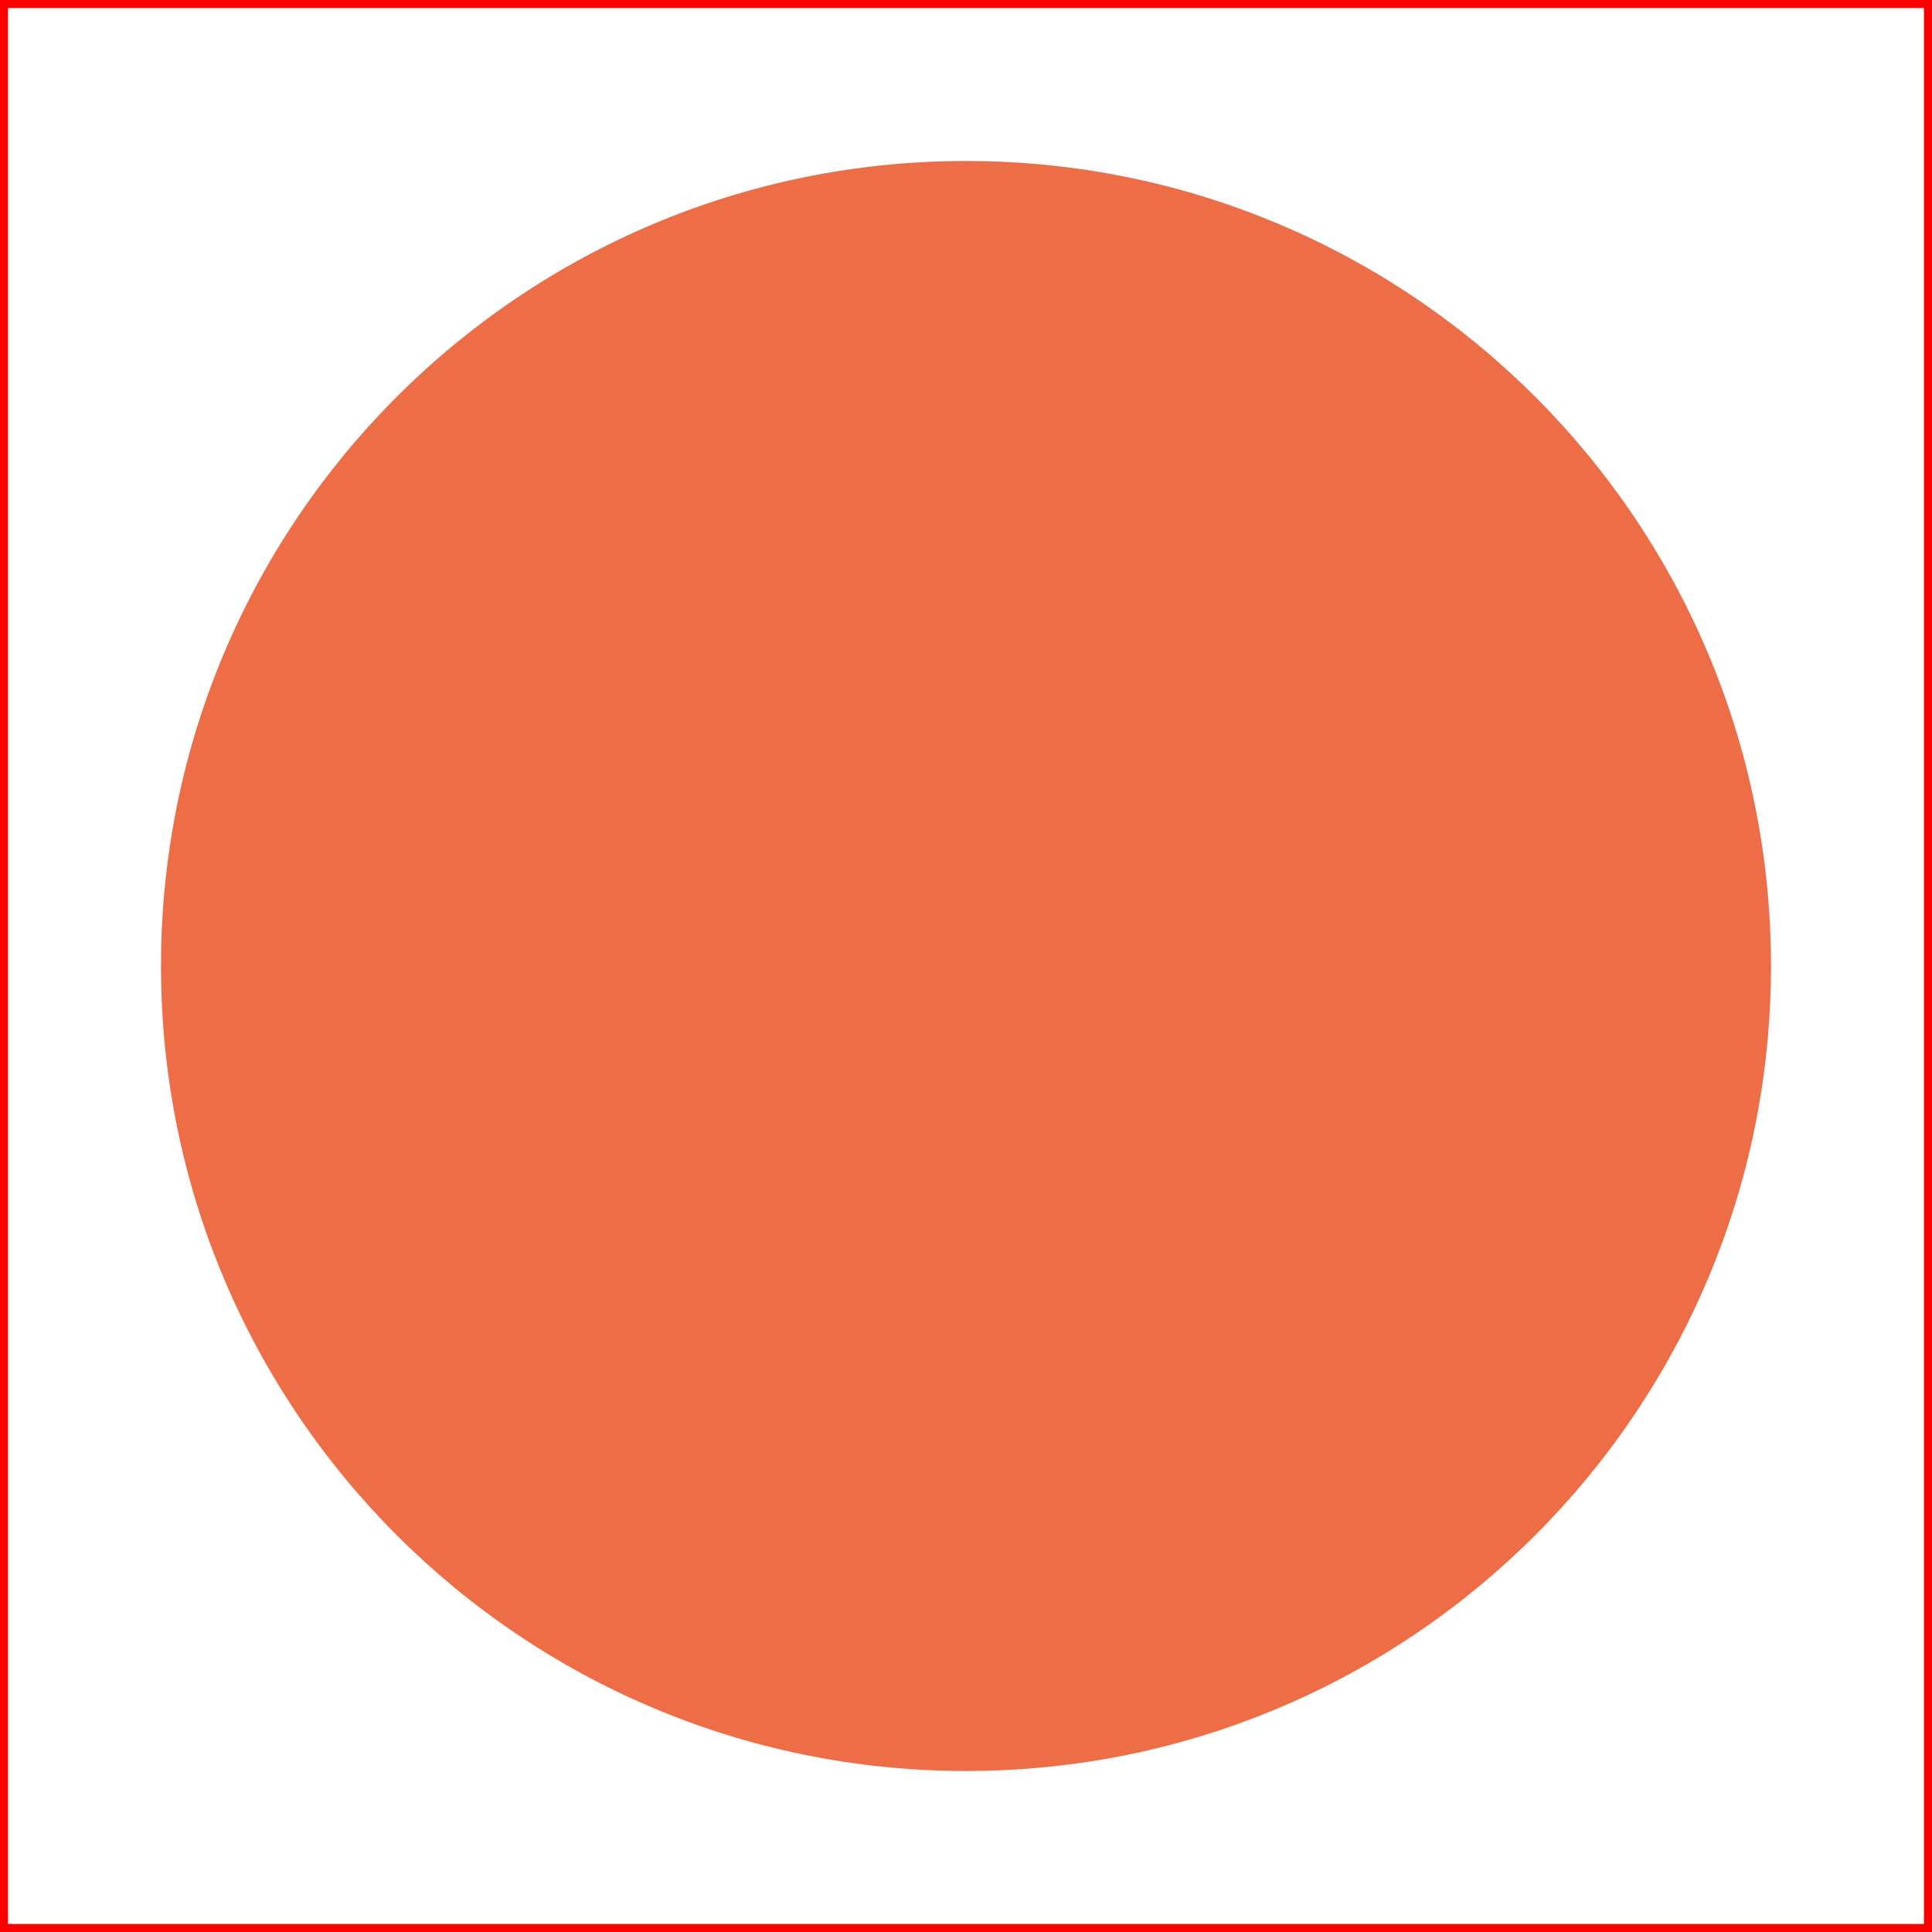
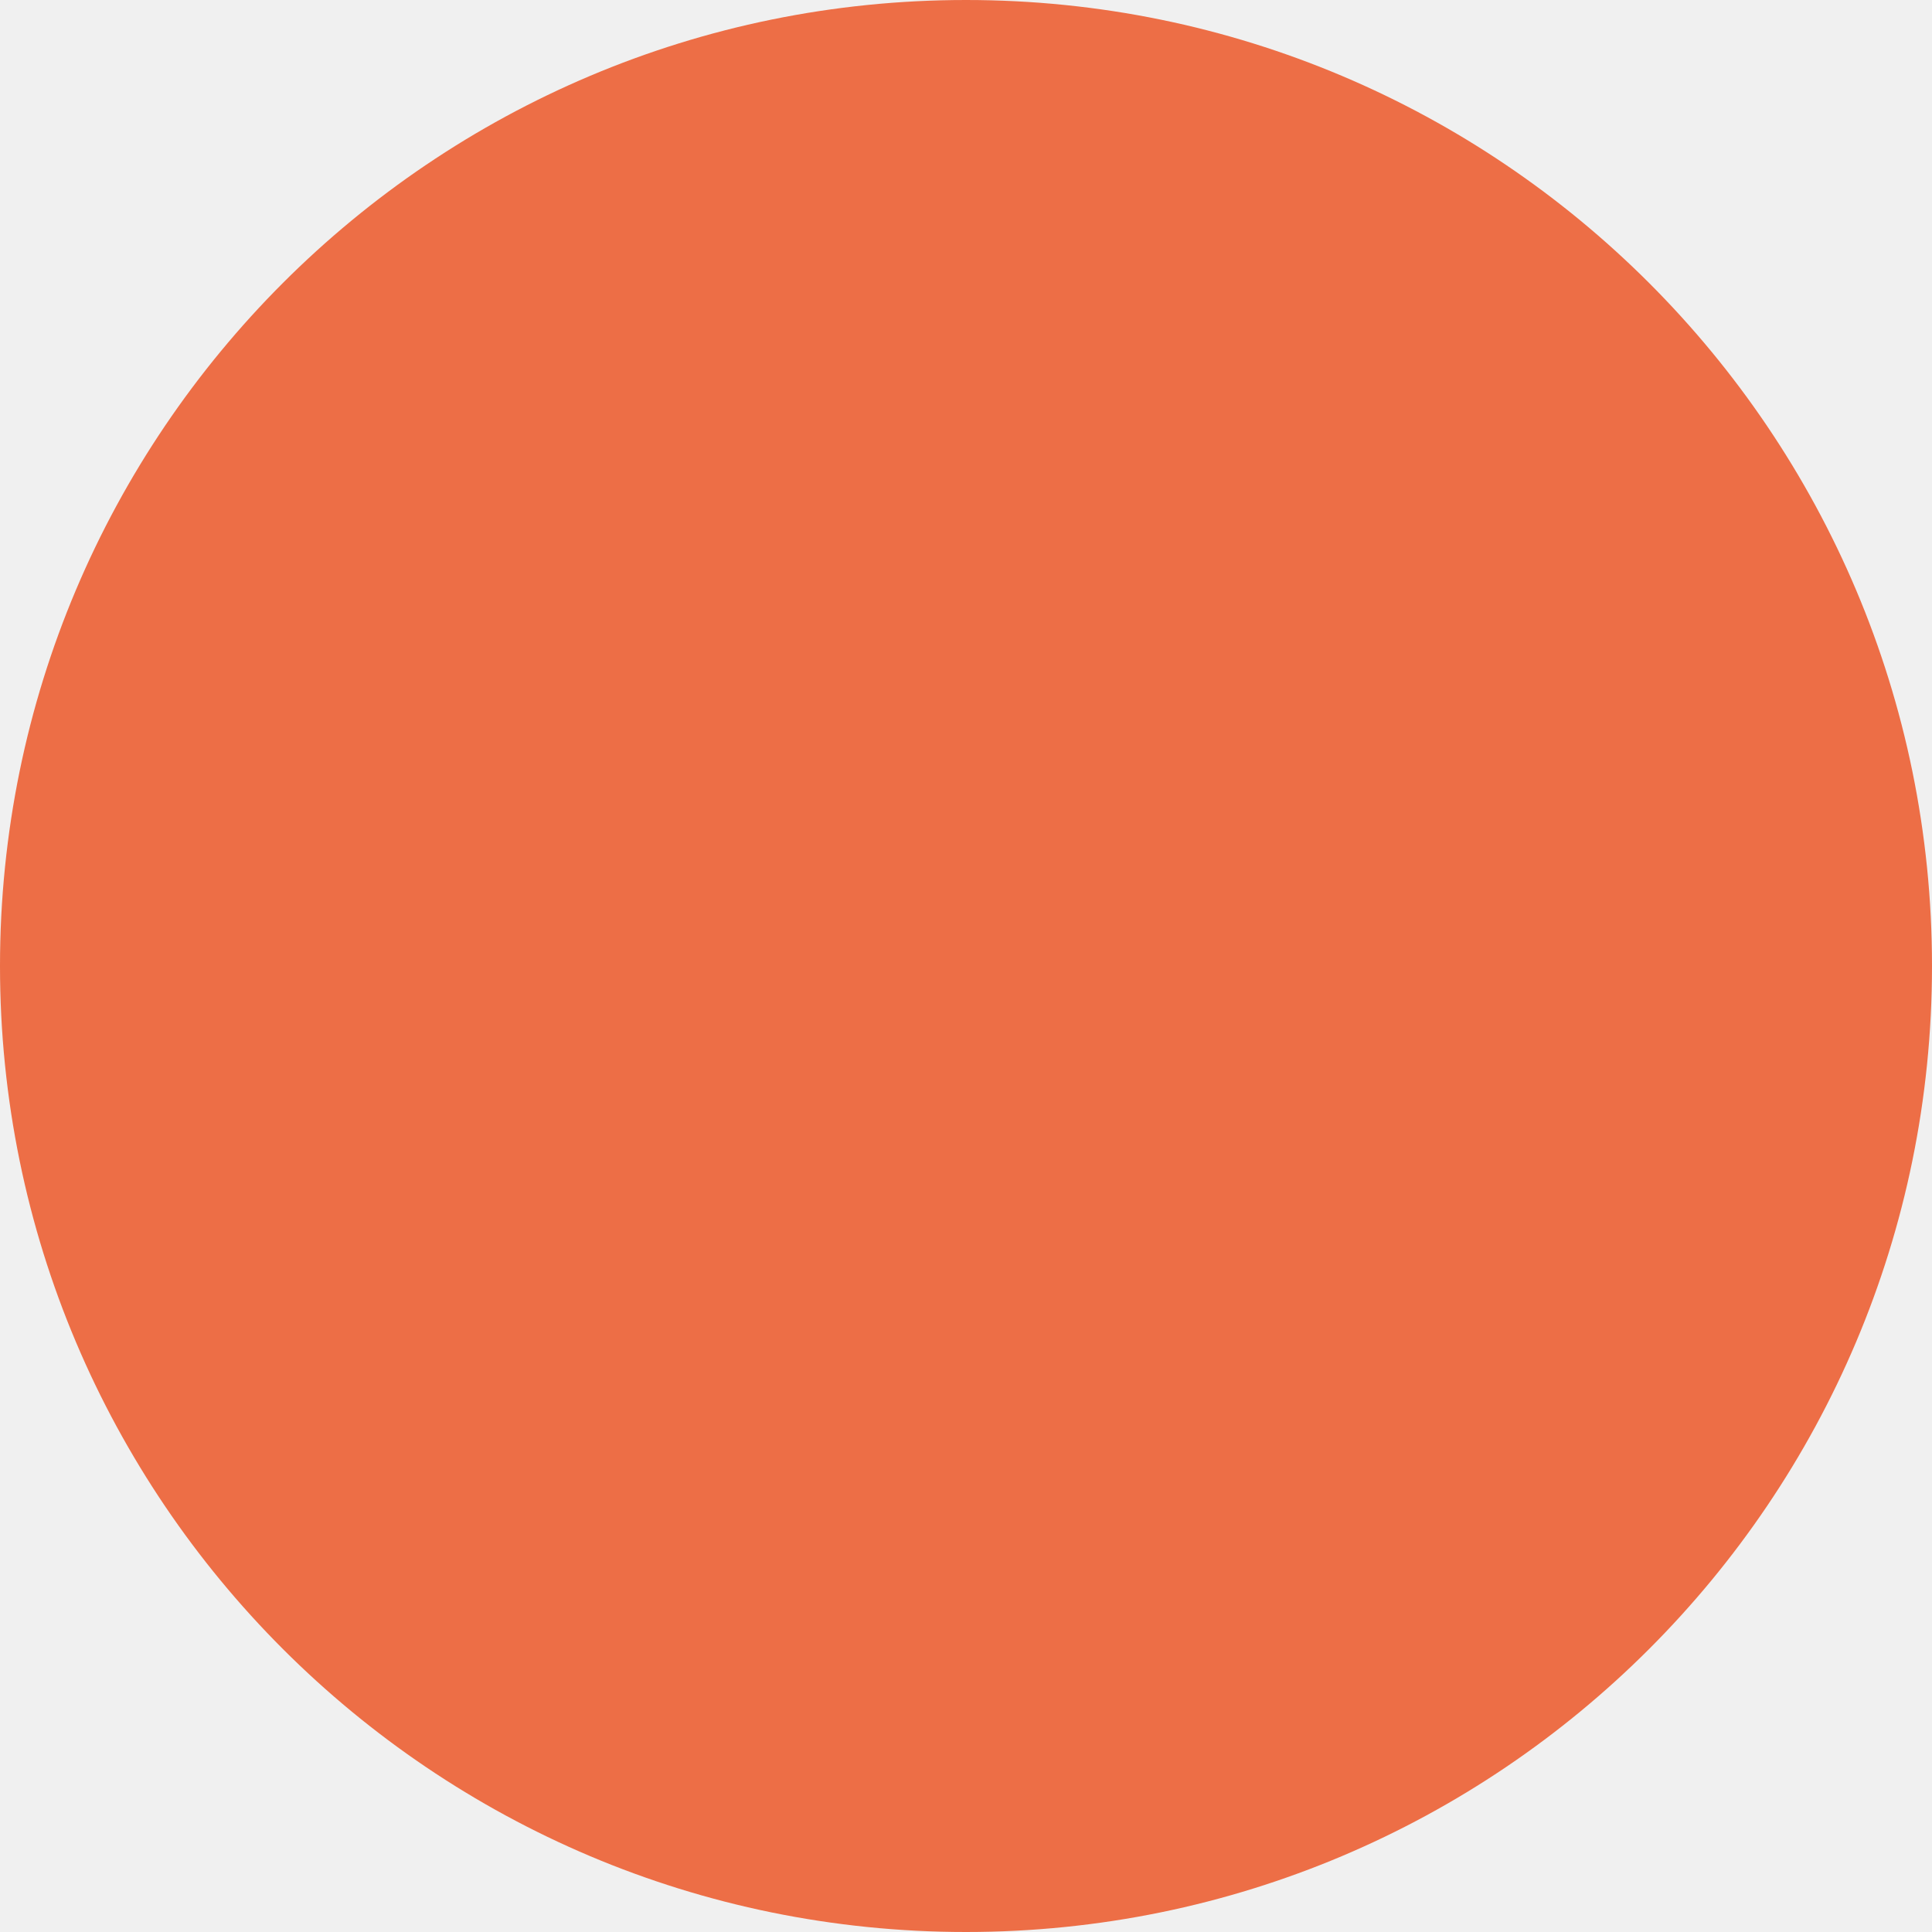
- <svg xmlns="http://www.w3.org/2000/svg" xmlns:xlink="http://www.w3.org/1999/xlink" version="1.1" width="120" height="120">
-   <rect width="120" height="120" stroke-width="1" stroke="red" fill="white" />
+ <svg xmlns="http://www.w3.org/2000/svg" xmlns:xlink="http://www.w3.org/1999/xlink" version="1.1" width="100" height="100">
  <defs>
    <circle id="s2" cx="50" cy="50" r="50" />
  </defs>
  <symbol id="default">
    <use xlink:href="#s2" fill="#ED6E46" />
  </symbol>
-   <use xlink:href="#default" transform="translate(10 10)" />
+   <use xlink:href="#default" />
</svg>
